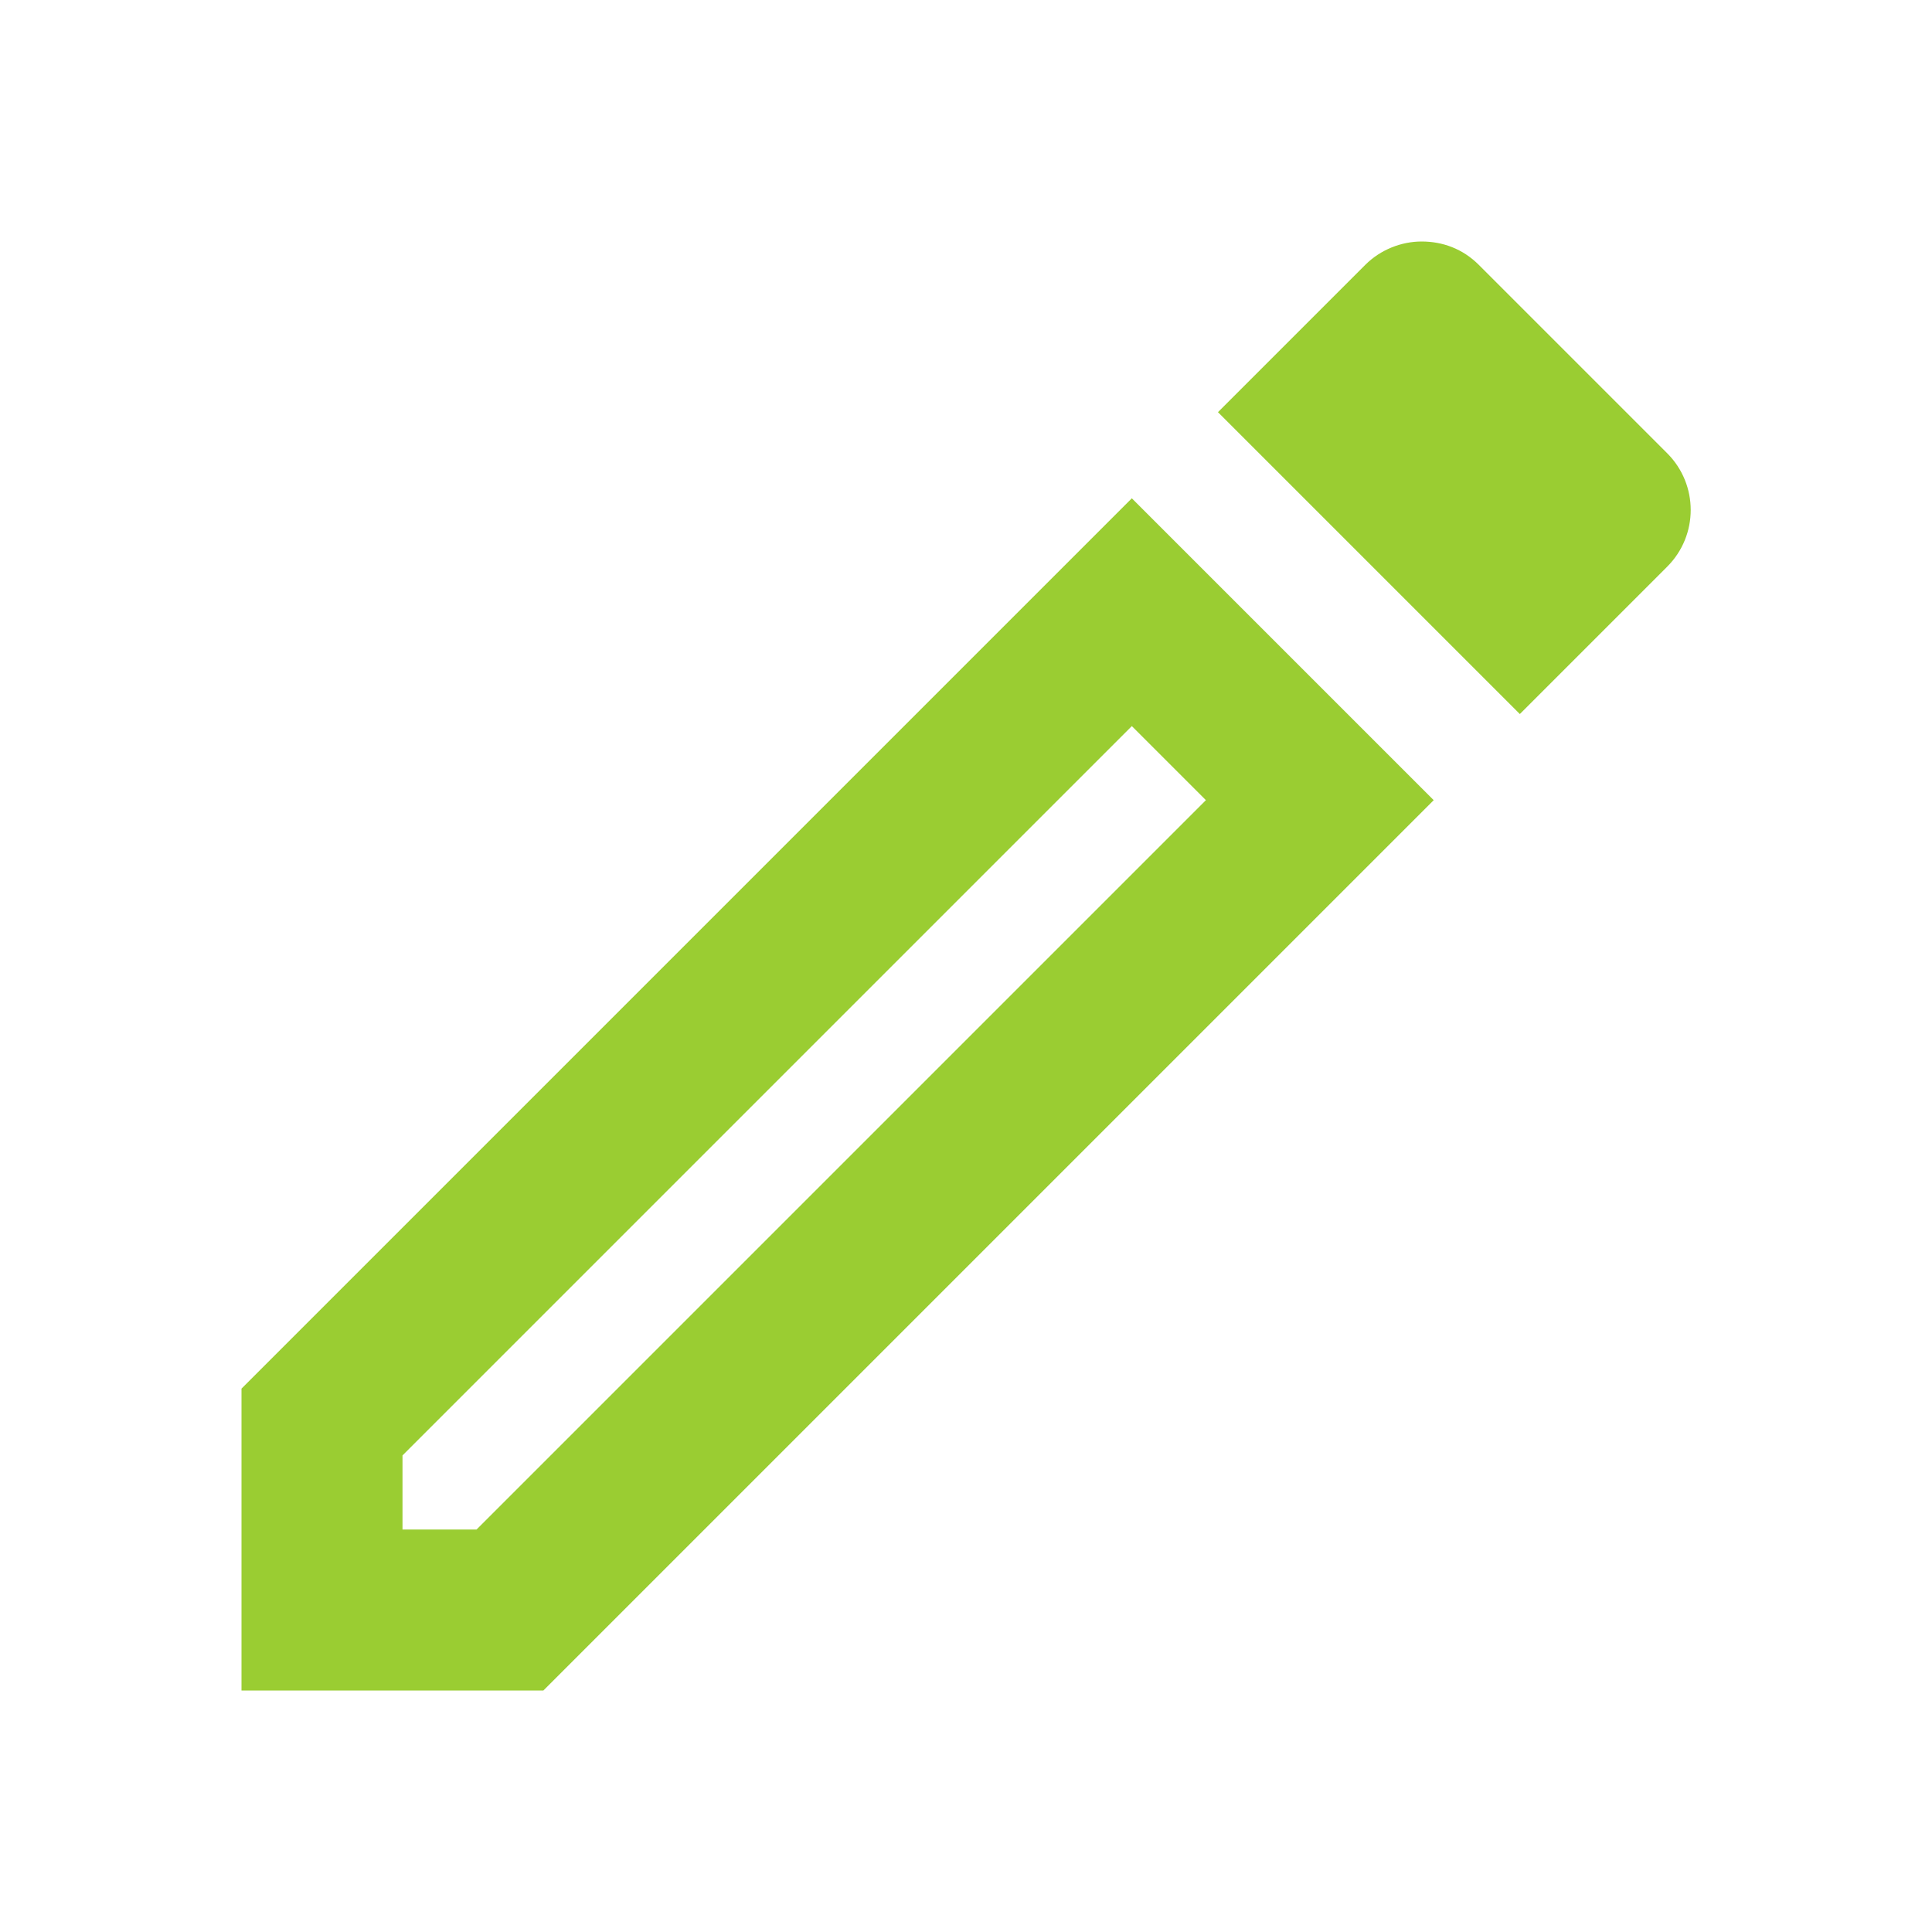
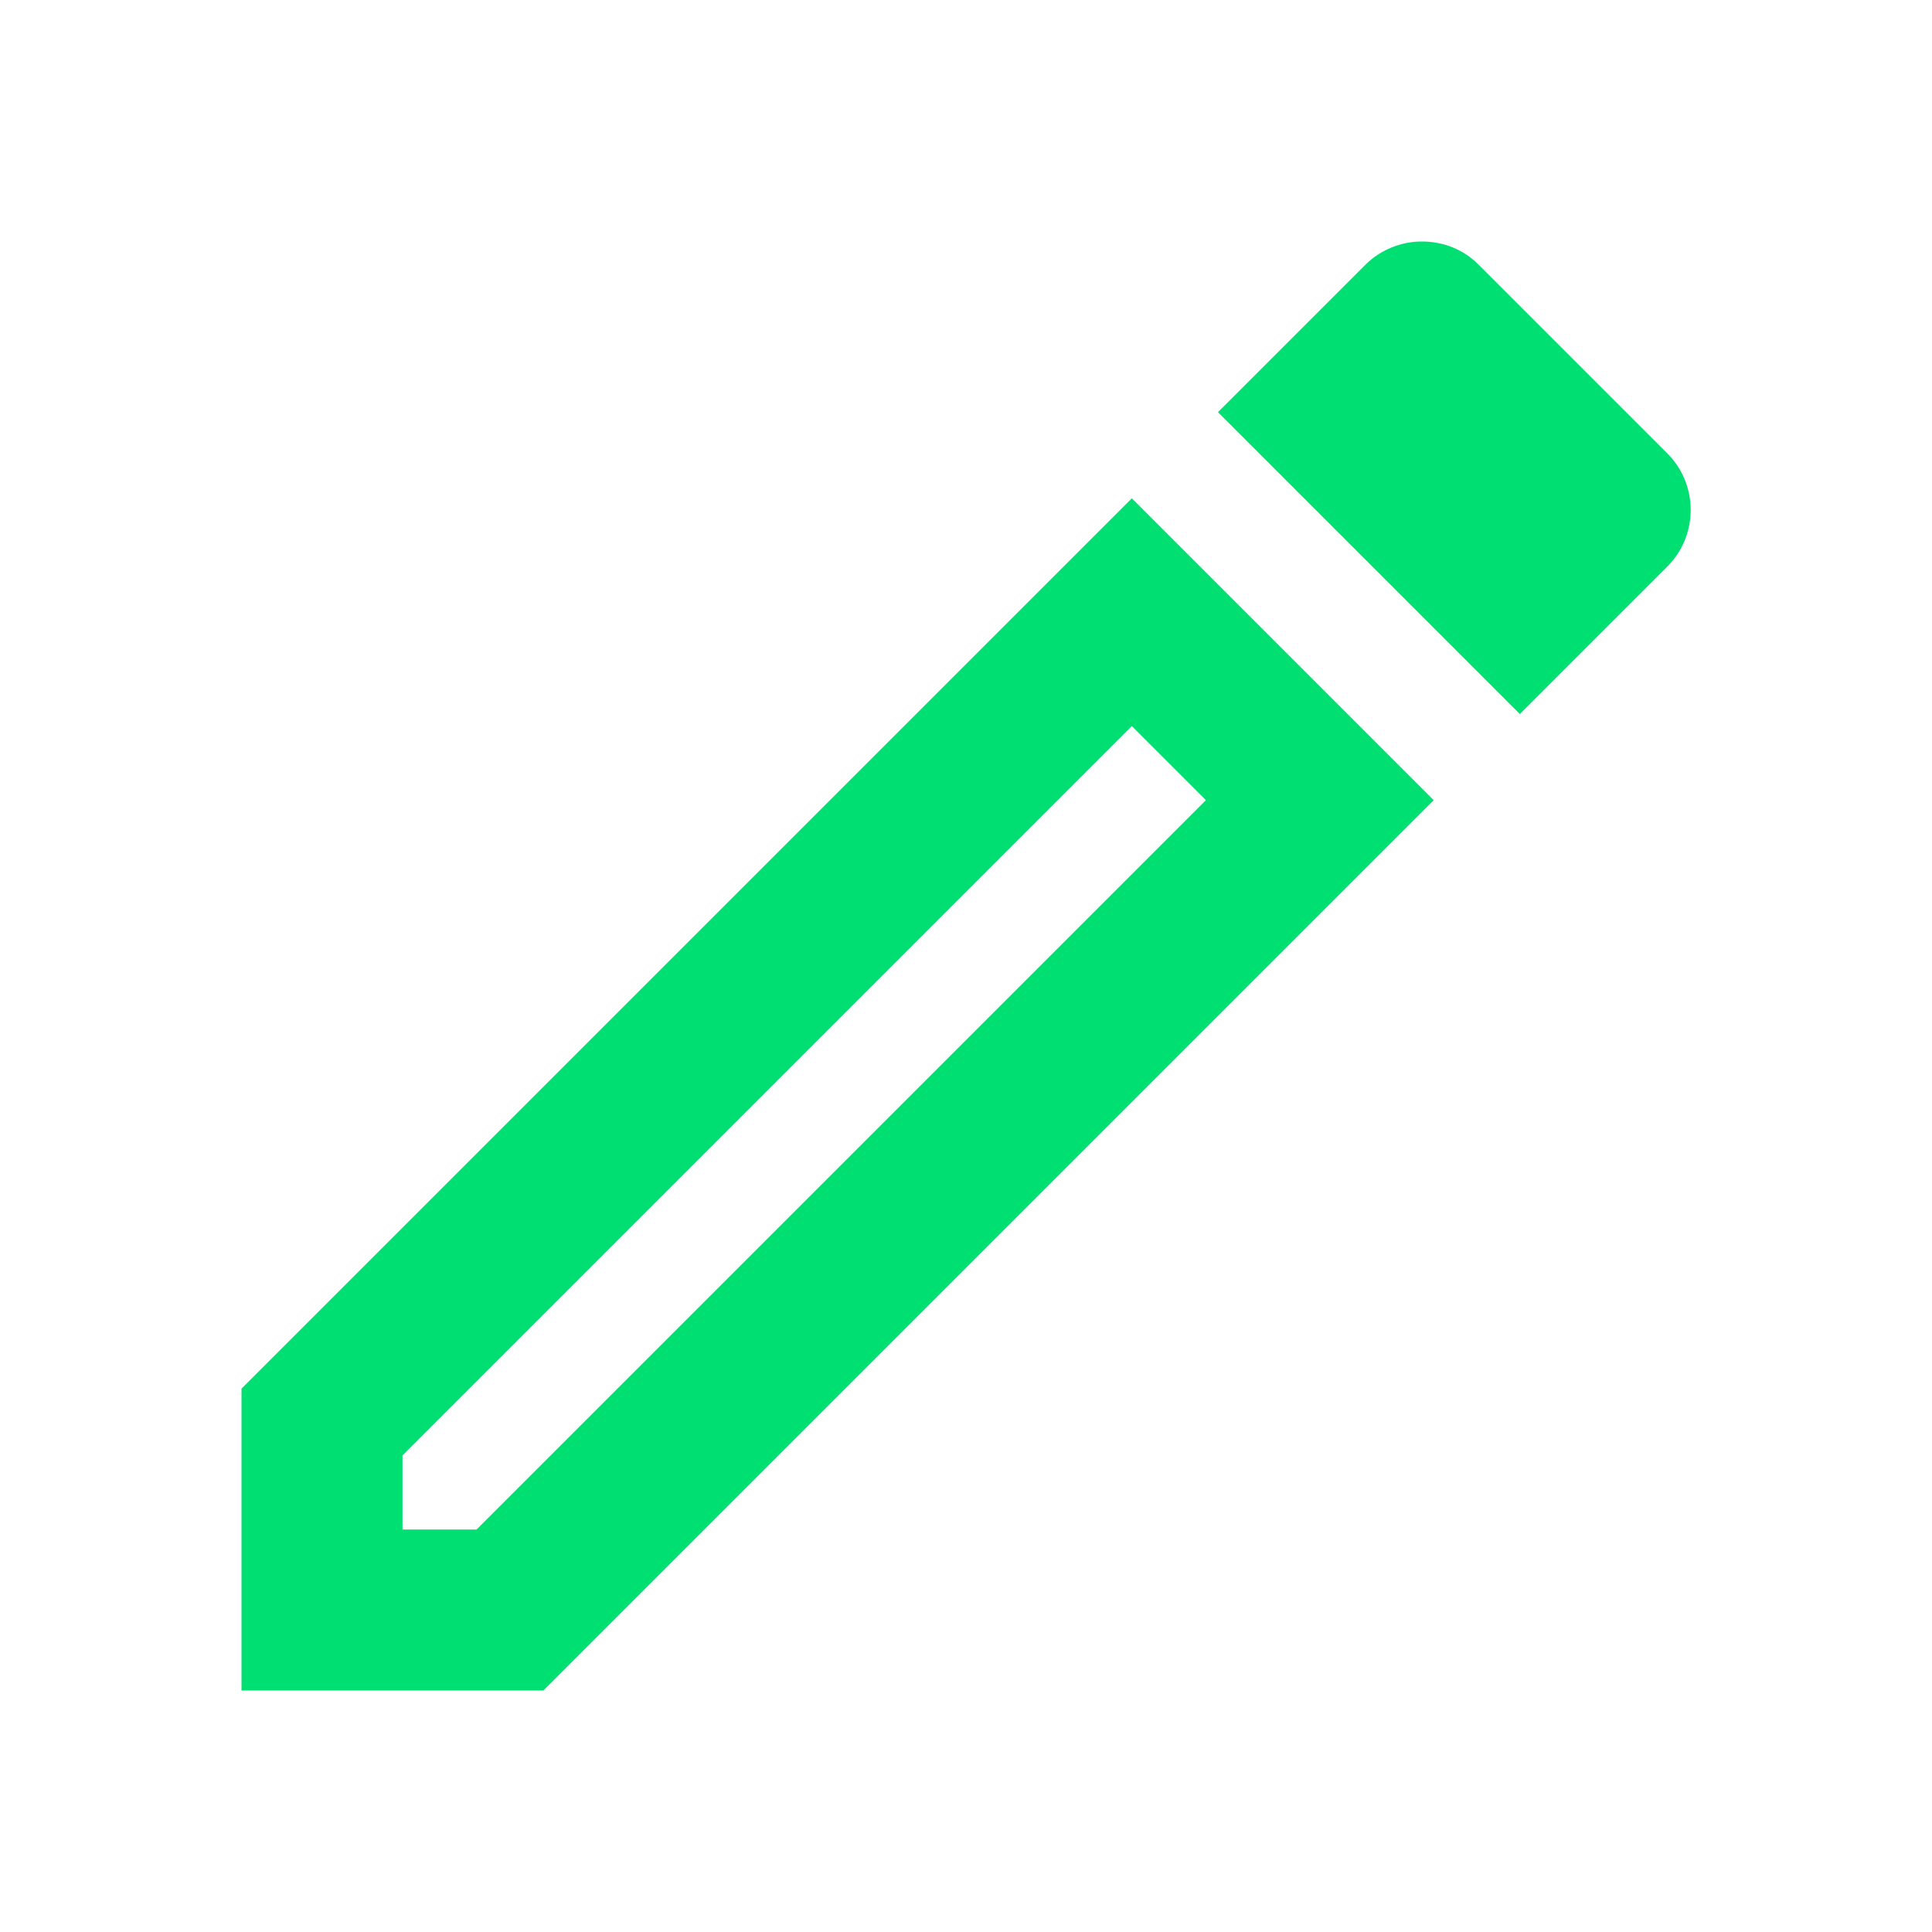
- <svg xmlns="http://www.w3.org/2000/svg" height="24px" viewBox="0 0 24 24" width="24px" fill="yellowgreen">
+ <svg xmlns="http://www.w3.org/2000/svg" height="24px" viewBox="0 0 24 24" width="24px" fill="#00e072">
  <path d="M0 0h24v24H0V0z" fill="none" />
  <path d="M14.06 9.02l.92.92L5.92 19H5v-.92l9.06-9.06M17.66 3c-.25 0-.51.1-.7.29l-1.83 1.83 3.75 3.75 1.83-1.83c.39-.39.39-1.02 0-1.41l-2.34-2.34c-.2-.2-.45-.29-.71-.29zm-3.6 3.19L3 17.25V21h3.75L17.81 9.94l-3.75-3.75z" />
</svg>
